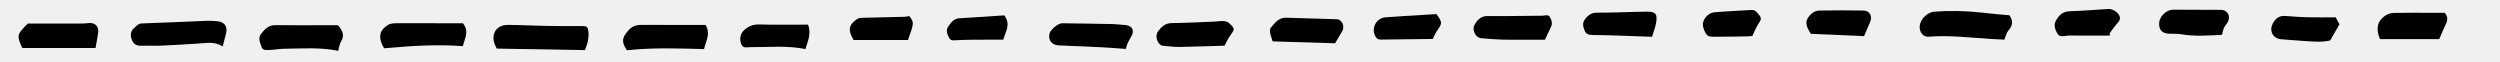
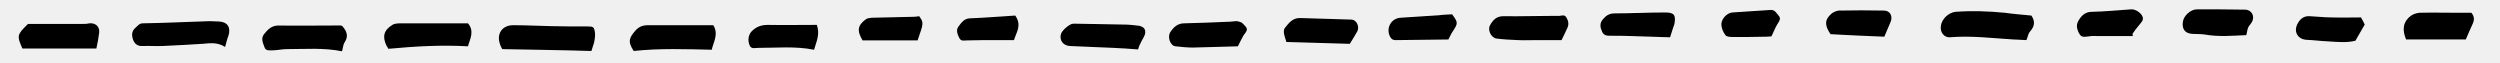
- <svg xmlns="http://www.w3.org/2000/svg" version="1.1" x="0px" y="0px" width="812.74px" height="20px" viewBox="0 0 812.74 20" enable-background="new 0 0 812.74 20" xml:space="preserve">
-   <g id="Layer_2">
- </g>
-   <g id="Layer_1">
-     <path fill="#FFFFFF" d="M161.48,15.8c9.65,0.17,19.2,0.33,28.67,0.5c0.37-1.06,0.79-1.94,0.95-2.87c0.19-1.08,0.34-2.22,0.17-3.28   c-0.26-1.61-0.59-1.67-2.3-1.66c-3.92,0.02-7.83,0-11.75-0.07c-4.07-0.07-8.15-0.31-12.22-0.31c-3.53,0-5.41,2.81-4.24,6.14   C160.93,14.69,161.17,15.11,161.48,15.8z" />
-     <path fill="#FFFFFF" d="M653.28,4.97c-2.95-0.28-5.81-0.51-8.66-0.83c-5.25-0.6-10.5-0.72-15.76-0.35   c-2.18,0.16-4.39,2.29-4.73,4.41c-0.33,2.07,0.98,3.9,2.82,3.75c6.87-0.56,13.68,0.33,20.51,0.74c1.48,0.09,2.96,0.15,4.15,0.21   c0.51-1.21,0.68-2.21,1.25-2.85C654.26,8.46,654.61,6.9,653.28,4.97z" />
-     <path fill="#FFFFFF" d="M72.4,15.1c0.39-1.5,0.67-2.65,1-3.77c0.8-2.71-0.35-4.35-3.16-4.47c-0.96-0.04-1.92-0.13-2.87-0.1   c-7.1,0.28-14.21,0.62-21.31,0.86c-1.16,0.04-1.64,0.81-2.35,1.4c-1.32,1.09-1.39,2.44-0.85,3.9c0.54,1.45,1.6,2.03,3.17,1.96   c2.07-0.09,4.15,0.06,6.22-0.03c4.3-0.19,8.6-0.42,12.89-0.74C67.52,13.94,69.89,13.51,72.4,15.1z" />
-     <path fill="#FFFFFF" d="M228.89,15.96c0.48-2.38,2.28-4.95,0.48-7.85c-2.15,0-4.22,0-6.29,0c-4.87,0-9.74,0.02-14.61-0.01   c-1.67-0.01-2.97,0.42-4.17,1.79c-2.11,2.41-2.34,3.62-0.49,6.47C212.11,15.43,220.44,15.74,228.89,15.96z" />
-     <path fill="#FFFFFF" d="M7.23,15.6c8.05,0,15.91,0,23.83,0c0.32-1.85,0.68-3.48,0.87-5.13c0.23-1.98-1.17-3.21-3.17-2.97   c-0.87,0.1-1.75,0.14-2.63,0.15c-5.74,0.01-11.48,0.01-17.1,0.01C5.45,11.23,5.39,11.52,7.23,15.6z" />
-     <path fill="#FFFFFF" d="M109.97,16.53c0.3-1.07,0.36-2.17,0.88-3c1.25-2.01,0.52-3.57-0.8-5.09c-0.1-0.11-0.26-0.17-0.41-0.25   c-0.86,0-1.72,0-2.59,0c-5.83,0-11.66,0.06-17.49-0.02c-2.24-0.03-3.49,1.3-4.68,2.81c-1.13,1.43-0.32,2.92,0.16,4.32   c0.4,1.18,1.59,0.97,2.48,0.95c1.58-0.03,3.16-0.38,4.74-0.39C98.15,15.79,104.06,15.32,109.97,16.53z" />
-     <path fill="#FFFFFF" d="M124.88,15.7c8.61-0.78,17.07-1.34,25.6-0.7c0.54-2.38,2.17-4.83,0-7.44c-2.3,0-4.61,0-6.92,0   c-4.78-0.01-9.57-0.05-14.35-0.01c-1.01,0.01-2.19,0.01-3,0.5c-2.75,1.68-3.25,3.75-1.88,6.67   C124.46,15.01,124.64,15.27,124.88,15.7z" />
-     <path fill="#FFFFFF" d="M366,15.91c0.2-0.62,0.35-1.32,0.63-1.95c0.32-0.72,0.75-1.4,1.14-2.09c1.19-2.08,0.28-3.63-2.19-3.76   c-1.2-0.06-2.39-0.26-3.58-0.29c-5.59-0.12-11.17-0.23-16.76-0.27c-1.29-0.01-3.69,2.07-4.04,3.3c-0.58,2.03,0.68,3.79,2.88,3.89   c4.7,0.23,9.4,0.39,14.1,0.62C360.72,15.49,363.27,15.71,366,15.91z" />
-     <path fill="#FFFFFF" d="M502.25,12.91c0.79-1.66,1.37-2.86,1.94-4.06c0.53-1.11,0.33-2.15-0.26-3.2c-0.61-1.05-1.48-0.62-2.33-0.55   c-0.71,0.06-1.44,0.02-2.16,0.02c-5.28,0.04-10.55,0.18-15.83,0.09c-2.25-0.04-3.35,1.31-4.26,2.9c-0.9,1.58,0.39,4.14,2.09,4.31   c2.28,0.22,4.58,0.37,6.87,0.46c1.92,0.08,3.84,0.03,5.76,0.03C496.86,12.91,499.65,12.91,502.25,12.91z" />
-     <path fill="#FFFFFF" d="M398.09,14.85c0.7-1.28,1.13-2.3,1.76-3.18c1.6-2.24,1.68-2.25-0.2-4.1c-0.44-0.43-1.2-0.67-1.84-0.72   c-0.94-0.08-1.91,0.12-2.86,0.16c-4.71,0.18-9.42,0.43-14.13,0.5c-2.15,0.03-3.38,1.33-4.42,2.8c-1.12,1.59,0.04,4.44,1.7,4.58   c1.82,0.15,3.64,0.39,5.46,0.37C388.44,15.19,393.31,14.99,398.09,14.85z" />
-     <path fill="#FFFFFF" d="M792.98,12.73c0.7-1.58,1.39-3.31,2.21-4.98c0.62-1.28,0.59-2.41-0.4-3.59c-1.41,0-2.84,0-4.27,0   c-4.13,0-8.27-0.06-12.4,0.04c-0.96,0.02-2.04,0.41-2.83,0.97c-2.48,1.75-2.96,4.25-1.55,7.56C780,12.73,786.35,12.73,792.98,12.73   z" />
-     <path fill="#FFFFFF" d="M537.08,11.96c0.49-1.65,1.05-3.06,1.3-4.52c0.5-2.88-0.14-3.68-3.01-3.65   c-5.42,0.06-10.84,0.33-16.26,0.33c-1.78,0-2.8,0.82-3.78,2.03c-0.99,1.24-0.73,2.49-0.18,3.81c0.54,1.27,1.54,1.42,2.73,1.42   c2.31,0.01,4.62,0.07,6.93,0.15C528.87,11.66,532.91,11.81,537.08,11.96z" />
-     <path fill="#FFFFFF" d="M413.73,13.46c6.94,0.21,13.77,0.41,20.31,0.61c0.87-1.47,1.64-2.72,2.36-4c0.86-1.52-0.16-3.76-1.8-3.82   c-5.5-0.2-11-0.31-16.49-0.49c-2.43-0.08-3.65,1.67-4.96,3.22c-0.3,0.36-0.35,1.08-0.26,1.59   C413.05,11.49,413.4,12.38,413.73,13.46z" />
-     <path fill="#FFFFFF" d="M722.37,11.33c0.28-1.03,0.37-1.74,0.67-2.37c0.3-0.64,0.85-1.15,1.2-1.77c1.07-1.93-0.06-3.98-2.19-4   c-5.18-0.03-10.36-0.05-15.54-0.06c-2.08-0.01-4.35,2.03-4.55,4.07c-0.24,2.38,0.86,3.66,3.25,3.76c1.27,0.05,2.57-0.06,3.81,0.16   C713.44,11.9,717.86,11.53,722.37,11.33z" />
-     <path fill="#FFFFFF" d="M606,11.75c0.77-1.81,1.38-3.23,1.99-4.64c0.79-1.83-0.16-3.66-2.12-3.69c-4.86-0.08-9.71-0.07-14.57,0.01   c-0.79,0.01-1.72,0.43-2.32,0.96c-2.22,1.94-2.27,3.67-0.28,6.61C594.45,11.25,600.3,11.5,606,11.75z" />
-     <path fill="#FFFFFF" d="M685.94,11.57c-0.04-0.23-0.07-0.47-0.11-0.7c0.72-0.98,1.4-2.01,2.19-2.93c0.63-0.74,1.39-1.39,1.11-2.47   c-0.34-1.35-2.26-2.63-3.7-2.54c-4.22,0.26-8.45,0.62-12.67,0.75c-2.29,0.07-3.52,1.49-4.44,3.14c-0.73,1.31-0.24,2.84,0.52,4.12   c0.73,1.22,1.89,0.83,3.02,0.7c1.03-0.12,2.07-0.05,3.11-0.05C678.63,11.57,682.28,11.57,685.94,11.57z" />
-     <path fill="#FFFFFF" d="M262.72,8c-5.36,0-10.62,0.1-15.88-0.05c-2.08-0.06-3.64,0.61-5.07,1.98c-1.12,1.08-1.42,2.77-0.79,4.4   c0.58,1.51,1.78,0.99,2.84,1c5.98,0.05,11.99-0.62,18.02,0.63C262.55,13.51,263.81,11.14,262.72,8z" />
-     <path fill="#FFFFFF" d="M759.31,5.63c-3.21,0-6.31,0.06-9.41-0.02c-2.39-0.06-4.77-0.29-7.15-0.42c-1.94-0.11-3.17,1.02-3.94,2.59   c-1.21,2.47,0.25,4.84,2.93,5.01c2.3,0.15,4.6,0.38,6.91,0.52c3.07,0.19,6.15,0.53,8.89-0.16c1.09-1.9,2.03-3.53,3.02-5.25   C760.21,7.26,759.83,6.57,759.31,5.63z" />
-     <path fill="#FFFFFF" d="M466.99,4.58c-1.51,0.09-2.85,0.16-4.2,0.25c-4.13,0.26-8.27,0.47-12.39,0.8   c-3.04,0.24-4.72,3.55-3.27,6.22c0.38,0.69,0.86,1.04,1.7,1.02c5.71-0.09,11.43-0.14,16.96-0.2c0.56-1.11,0.86-1.93,1.35-2.62   C468.93,7.53,468.95,7.31,466.99,4.58z" />
-     <path fill="#FFFFFF" d="M295.65,5.23c-0.67,0.09-1.22,0.22-1.77,0.23c-4.46,0.11-8.93,0.19-13.39,0.32   c-0.61,0.02-1.33,0.04-1.79,0.36c-2.81,1.92-3.12,3.65-1.21,6.87c5.81,0,11.76,0,17.7,0C297.2,7.37,297.2,7.37,295.65,5.23z" />
-     <path fill="#FFFFFF" d="M569.68,11.69c0.69-1.42,1.2-2.75,1.95-3.92c0.6-0.93,1.25-1.71,0.38-2.75c-0.7-0.84-1.27-1.88-2.62-1.79   c-4.05,0.25-8.12,0.41-12.16,0.76c-1.88,0.16-3.78,2.31-3.63,4.13c0.09,1.12,0.62,2.34,1.31,3.23c0.4,0.51,1.54,0.58,2.35,0.59   c3.66,0.01,7.31-0.07,10.97-0.13C568.78,11.81,569.33,11.72,569.68,11.69z" />
-     <path fill="#FFFFFF" d="M326.5,4.99c-4.74,0.31-9.67,0.68-14.59,0.93c-1.9,0.1-2.77,1.49-3.65,2.73c-0.8,1.12-0.35,2.43,0.29,3.62   c0.61,1.13,1.57,0.82,2.51,0.78c1.84-0.07,3.67-0.14,5.51-0.15c3.23-0.02,6.47-0.01,9.59-0.01C326.87,10.31,328.73,8.05,326.5,4.99   z" />
-     <path fill-rule="evenodd" clip-rule="evenodd" d="M161.48,15.8c-0.31-0.68-0.55-1.11-0.71-1.56c-1.17-3.33,0.71-6.15,4.24-6.14   c4.07,0,8.14,0.24,12.22,0.31c3.92,0.07,7.83,0.09,11.75,0.07c1.71-0.01,2.04,0.05,2.3,1.66c0.17,1.06,0.02,2.21-0.17,3.28   c-0.16,0.93-0.59,1.8-0.95,2.87C180.68,16.13,171.13,15.96,161.48,15.8z" />
-     <path fill-rule="evenodd" clip-rule="evenodd" d="M653.28,4.97c1.33,1.92,0.98,3.49-0.43,5.07c-0.57,0.64-0.74,1.64-1.25,2.85   c-1.19-0.06-2.67-0.12-4.15-0.21c-6.83-0.4-13.64-1.3-20.51-0.74c-1.84,0.15-3.15-1.68-2.82-3.75c0.34-2.12,2.55-4.25,4.73-4.41   c5.26-0.38,10.52-0.25,15.76,0.35C647.47,4.47,650.32,4.69,653.28,4.97z" />
-     <path fill-rule="evenodd" clip-rule="evenodd" d="M72.4,15.1c-2.5-1.59-4.88-1.16-7.27-0.99c-4.29,0.31-8.59,0.54-12.89,0.74   c-2.07,0.09-4.15-0.05-6.22,0.03c-1.57,0.07-2.63-0.52-3.17-1.96c-0.55-1.46-0.47-2.81,0.85-3.9c0.71-0.59,1.2-1.36,2.35-1.4   c7.1-0.24,14.21-0.58,21.31-0.86c0.96-0.04,1.92,0.05,2.87,0.1c2.81,0.12,3.96,1.76,3.16,4.47C73.06,12.45,72.79,13.6,72.4,15.1z" />
-     <path fill-rule="evenodd" clip-rule="evenodd" d="M228.89,15.96c-8.45-0.22-16.78-0.53-25.09,0.39c-1.86-2.85-1.62-4.06,0.49-6.47   c1.2-1.37,2.5-1.8,4.17-1.79c4.87,0.03,9.74,0.01,14.61,0.01c2.07,0,4.14,0,6.29,0C231.17,11,229.37,13.58,228.89,15.96z" />
-     <path fill-rule="evenodd" clip-rule="evenodd" d="M7.23,15.6c-1.84-4.08-1.78-4.37,1.8-7.94c5.62,0,11.36,0.01,17.1-0.01   c0.88,0,1.76-0.04,2.63-0.15c2-0.24,3.4,0.99,3.17,2.97c-0.19,1.65-0.55,3.27-0.87,5.13C23.14,15.6,15.28,15.6,7.23,15.6z" />
-     <path fill-rule="evenodd" clip-rule="evenodd" d="M109.97,16.53c-5.91-1.21-11.81-0.74-17.7-0.67c-1.58,0.02-3.16,0.36-4.74,0.39   c-0.9,0.02-2.08,0.23-2.48-0.95c-0.48-1.4-1.28-2.89-0.16-4.32c1.18-1.51,2.44-2.84,4.68-2.81c5.83,0.08,11.66,0.02,17.49,0.02   c0.87,0,1.73,0,2.59,0c0.14,0.09,0.31,0.14,0.41,0.25c1.32,1.53,2.05,3.08,0.8,5.09C110.33,14.36,110.27,15.46,109.97,16.53z" />
-     <path fill-rule="evenodd" clip-rule="evenodd" d="M124.88,15.7c-0.24-0.43-0.42-0.69-0.55-0.98c-1.37-2.92-0.87-5,1.88-6.67   c0.81-0.49,1.99-0.49,3-0.5c4.78-0.04,9.57,0,14.35,0.01c2.31,0,4.62,0,6.92,0c2.18,2.61,0.55,5.05,0,7.44   C141.95,14.36,133.49,14.92,124.88,15.7z" />
-     <path fill-rule="evenodd" clip-rule="evenodd" d="M366,15.91c-2.73-0.19-5.28-0.42-7.82-0.54c-4.7-0.23-9.4-0.39-14.1-0.62   c-2.19-0.11-3.45-1.86-2.88-3.89c0.35-1.22,2.75-3.31,4.04-3.3c5.59,0.05,11.17,0.16,16.76,0.27c1.19,0.03,2.39,0.22,3.58,0.29   c2.46,0.12,3.38,1.68,2.19,3.76c-0.39,0.69-0.82,1.37-1.14,2.09C366.35,14.59,366.2,15.28,366,15.91z" />
-     <path fill-rule="evenodd" clip-rule="evenodd" d="M502.25,12.91c-2.6,0-5.39,0-8.18,0c-1.92,0-3.84,0.05-5.76-0.03   c-2.29-0.09-4.59-0.23-6.87-0.46c-1.71-0.17-3-2.72-2.09-4.31c0.91-1.59,2.01-2.93,4.26-2.9c5.27,0.08,10.55-0.05,15.83-0.09   c0.72-0.01,1.44,0.03,2.16-0.02c0.85-0.07,1.73-0.5,2.33,0.55c0.6,1.04,0.79,2.08,0.26,3.2C503.62,10.05,503.05,11.25,502.25,12.91   z" />
-     <path fill-rule="evenodd" clip-rule="evenodd" d="M398.09,14.85c-4.79,0.14-9.65,0.34-14.52,0.41c-1.82,0.03-3.64-0.21-5.46-0.37   c-1.66-0.14-2.82-2.99-1.7-4.58c1.04-1.47,2.27-2.77,4.42-2.8c4.71-0.07,9.42-0.31,14.13-0.5c0.96-0.04,1.92-0.23,2.86-0.16   c0.63,0.05,1.4,0.29,1.84,0.72c1.88,1.85,1.81,1.86,0.2,4.1C399.22,12.55,398.79,13.57,398.09,14.85z" />
-     <path fill-rule="evenodd" clip-rule="evenodd" d="M792.98,12.73c-6.64,0-12.99,0-19.25,0c-1.41-3.31-0.92-5.8,1.55-7.56   c0.79-0.56,1.87-0.94,2.83-0.97c4.13-0.1,8.27-0.04,12.4-0.04c1.43,0,2.86,0,4.27,0c0.99,1.17,1.02,2.3,0.4,3.59   C794.38,9.42,793.68,11.15,792.98,12.73z" />
-     <path fill-rule="evenodd" clip-rule="evenodd" d="M537.08,11.96c-4.17-0.15-8.22-0.3-12.26-0.43c-2.31-0.07-4.62-0.14-6.93-0.15   c-1.19,0-2.19-0.15-2.73-1.42c-0.56-1.32-0.81-2.57,0.18-3.81c0.97-1.21,2-2.04,3.78-2.03c5.42,0.01,10.84-0.27,16.26-0.33   c2.87-0.03,3.51,0.77,3.01,3.65C538.13,8.91,537.57,10.31,537.08,11.96z" />
-     <path fill-rule="evenodd" clip-rule="evenodd" d="M413.73,13.46c-0.33-1.08-0.68-1.97-0.84-2.89c-0.09-0.51-0.04-1.23,0.26-1.59   c1.32-1.55,2.54-3.3,4.96-3.22c5.5,0.18,11,0.29,16.49,0.49c1.64,0.06,2.65,2.3,1.8,3.82c-0.72,1.28-1.49,2.53-2.36,4   C427.49,13.87,420.66,13.67,413.73,13.46z" />
-     <path fill-rule="evenodd" clip-rule="evenodd" d="M722.37,11.33c-4.5,0.21-8.92,0.58-13.36-0.2c-1.24-0.22-2.54-0.11-3.81-0.16   c-2.39-0.1-3.49-1.38-3.25-3.76c0.21-2.04,2.48-4.07,4.55-4.07c5.18,0.01,10.36,0.03,15.54,0.06c2.13,0.01,3.26,2.07,2.19,4   c-0.35,0.62-0.9,1.13-1.2,1.77C722.74,9.58,722.65,10.3,722.37,11.33z" />
-     <path fill-rule="evenodd" clip-rule="evenodd" d="M606,11.75c-5.7-0.25-11.55-0.5-17.3-0.75c-1.99-2.95-1.94-4.67,0.28-6.61   c0.61-0.53,1.54-0.94,2.32-0.96c4.86-0.08,9.71-0.1,14.57-0.01c1.96,0.03,2.91,1.86,2.12,3.69C607.38,8.52,606.77,9.94,606,11.75z" />
-     <path fill-rule="evenodd" clip-rule="evenodd" d="M685.94,11.57c-3.66,0-7.31,0-10.97,0c-1.04,0-2.09-0.07-3.11,0.05   c-1.12,0.13-2.29,0.52-3.02-0.7c-0.76-1.28-1.25-2.81-0.52-4.12c0.92-1.65,2.16-3.07,4.44-3.14c4.23-0.13,8.45-0.49,12.67-0.75   c1.44-0.09,3.35,1.19,3.7,2.54c0.28,1.08-0.48,1.74-1.11,2.47c-0.79,0.92-1.46,1.95-2.19,2.93   C685.87,11.11,685.9,11.34,685.94,11.57z" />
-     <path fill-rule="evenodd" clip-rule="evenodd" d="M262.72,8c1.09,3.14-0.17,5.51-0.88,7.96c-6.03-1.25-12.03-0.58-18.02-0.63   c-1.06-0.01-2.26,0.51-2.84-1c-0.63-1.63-0.33-3.32,0.79-4.4c1.43-1.38,2.99-2.04,5.07-1.98C252.1,8.1,257.37,8,262.72,8z" />
-     <path fill-rule="evenodd" clip-rule="evenodd" d="M759.31,5.63c0.52,0.94,0.9,1.63,1.25,2.26c-0.99,1.72-1.93,3.35-3.02,5.25   c-2.74,0.69-5.82,0.35-8.89,0.16c-2.3-0.14-4.6-0.37-6.91-0.52c-2.67-0.17-4.13-2.54-2.93-5.01c0.77-1.57,2-2.69,3.94-2.59   c2.38,0.13,4.77,0.37,7.15,0.42C753,5.69,756.1,5.63,759.31,5.63z" />
-     <path fill-rule="evenodd" clip-rule="evenodd" d="M466.99,4.58c1.96,2.73,1.94,2.95,0.16,5.47c-0.49,0.69-0.79,1.51-1.35,2.62   c-5.54,0.06-11.25,0.11-16.96,0.2c-0.84,0.01-1.32-0.33-1.7-1.02c-1.46-2.66,0.23-5.98,3.27-6.22c4.13-0.33,8.26-0.54,12.39-0.8   C464.14,4.74,465.48,4.67,466.99,4.58z" />
-     <path fill-rule="evenodd" clip-rule="evenodd" d="M295.65,5.23c1.54,2.13,1.54,2.13-0.46,7.78c-5.94,0-11.89,0-17.7,0   c-1.92-3.22-1.6-4.95,1.21-6.87c0.47-0.32,1.19-0.34,1.79-0.36c4.46-0.12,8.93-0.2,13.39-0.32C294.43,5.45,294.98,5.32,295.65,5.23   z" />
-     <path fill-rule="evenodd" clip-rule="evenodd" d="M569.68,11.69c-0.35,0.03-0.9,0.12-1.45,0.13c-3.66,0.06-7.31,0.14-10.97,0.13   c-0.81,0-1.95-0.08-2.35-0.59c-0.7-0.88-1.22-2.11-1.31-3.23c-0.15-1.83,1.74-3.97,3.63-4.13c4.04-0.35,8.11-0.51,12.16-0.76   c1.36-0.09,1.93,0.95,2.62,1.79c0.87,1.04,0.22,1.83-0.38,2.75C570.88,8.93,570.38,10.26,569.68,11.69z" />
-     <path fill-rule="evenodd" clip-rule="evenodd" d="M326.5,4.99c2.22,3.06,0.37,5.32-0.35,7.91c-3.12,0-6.35-0.02-9.59,0.01   c-1.84,0.01-3.67,0.08-5.51,0.15c-0.94,0.04-1.9,0.35-2.51-0.78c-0.64-1.19-1.09-2.51-0.29-3.62c0.88-1.23,1.75-2.63,3.65-2.73   C316.84,5.67,321.76,5.3,326.5,4.99z" />
+ <svg xmlns="http://www.w3.org/2000/svg" version="1.1" id="Layer_1" x="0" y="0" viewBox="0 0 804 20" xml:space="preserve">
+   <style>.st0{fill:#fff}</style>
+   <g id="Layer_1_1_">
+     <path class="st0" d="M161.5 15.8c9.6.2 19.2.3 28.7.5.4-1.1.8-1.9.9-2.9.2-1.1.3-2.2.2-3.3-.3-1.6-.6-1.7-2.3-1.7-3.9 0-7.8 0-11.8-.1-4.1-.1-8.1-.3-12.2-.3-3.5 0-5.4 2.8-4.2 6.1.1.6.4 1 .7 1.7zM653.3 5c-3-.3-5.8-.5-8.7-.8-5.2-.6-10.5-.7-15.8-.3-2.2.2-4.4 2.3-4.7 4.4-.3 2.1 1 3.9 2.8 3.8 6.9-.6 13.7.3 20.5.7 1.5.1 3 .1 4.2.2.5-1.2.7-2.2 1.2-2.9 1.5-1.6 1.8-3.2.5-5.1zM72.4 15.1c.4-1.5.7-2.6 1-3.8.8-2.7-.3-4.3-3.2-4.5-1 0-1.9-.1-2.9-.1-7 .3-14.1.7-21.2.9-1.2 0-1.6.8-2.3 1.4-1.3 1.1-1.4 2.4-.8 3.9.5 1.4 1.6 2 3.2 2 2.1-.1 4.2.1 6.2 0 4.3-.2 8.6-.4 12.9-.7 2.2-.3 4.6-.7 7.1.9zM228.9 16c.5-2.4 2.3-4.9.5-7.8h-20.9c-1.7 0-3 .4-4.2 1.8-2.1 2.4-2.3 3.6-.5 6.5 8.3-1.1 16.6-.8 25.1-.5zM7.2 15.6H31c.3-1.9.7-3.5.9-5.1.2-2-1.2-3.2-3.2-3-.9.1-1.8.1-2.6.2H9c-3.6 3.5-3.6 3.8-1.8 7.9zM110 16.5c.3-1.1.4-2.2.9-3 1.2-2 .5-3.6-.8-5.1-.1-.1-.3-.2-.4-.2h-2.6c-5.8 0-11.7.1-17.5 0-2.2 0-3.5 1.3-4.7 2.8-1.1 1.4-.3 2.9.2 4.3.4 1.2 1.6 1 2.5 1 1.6 0 3.2-.4 4.7-.4 5.9-.1 11.8-.6 17.7.6zM124.9 15.7c8.6-.8 17.1-1.3 25.6-.7.5-2.4 2.2-4.8 0-7.4h-6.9c-4.8 0-9.6-.1-14.4 0-1 0-2.2 0-3 .5-2.8 1.7-3.2 3.8-1.9 6.7.2.2.3.5.6.9zM366 15.9c.2-.6.4-1.3.6-1.9.3-.7.8-1.4 1.1-2.1 1.2-2.1.3-3.6-2.2-3.8-1.2-.1-2.4-.3-3.6-.3l-16.8-.3c-1.3 0-3.7 2.1-4 3.3-.6 2 .7 3.8 2.9 3.9l14.1.6c2.6.2 5.2.4 7.9.6zM502.2 12.9c.8-1.7 1.4-2.9 1.9-4.1.5-1.1.3-2.2-.3-3.2-.6-1.1-1.5-.6-2.3-.6-.7.1-1.4 0-2.2 0-5.3 0-10.5.2-15.8.1-2.2 0-3.4 1.3-4.3 2.9-.9 1.6.4 4.1 2.1 4.3 2.3.2 4.6.4 6.9.5 1.9.1 3.8 0 5.8 0 2.9.1 5.6.1 8.2.1zM398.1 14.9c.7-1.3 1.1-2.3 1.8-3.2 1.6-2.2 1.7-2.2-.2-4.1-.4-.4-1.2-.7-1.8-.7-1-.1-2 .1-2.9.1-4.7.2-9.4.4-14.1.5-2.1 0-3.4 1.3-4.4 2.8-1.1 1.6 0 4.4 1.7 4.6 1.8.1 3.6.4 5.5.4 4.7-.1 9.6-.3 14.4-.4zM793 12.7c.7-1.6 1.4-3.3 2.2-5 .6-1.3.6-2.4-.4-3.6h-4.3c-4.1 0-8.3-.1-12.4 0-1 0-2 .4-2.8 1-2.5 1.8-3 4.2-1.5 7.6H793zM537.1 12c.5-1.6 1-3.1 1.3-4.5.5-2.9-.1-3.7-3-3.7-5.4.1-10.8.3-16.3.3-1.8 0-2.8.8-3.8 2s-.7 2.5-.2 3.8c.5 1.3 1.5 1.4 2.7 1.4 2.3 0 4.6.1 6.9.1 4.2.3 8.2.4 12.4.6zM413.7 13.5c6.9.2 13.8.4 20.3.6.9-1.5 1.6-2.7 2.4-4 .9-1.5-.2-3.8-1.8-3.8-5.5-.2-11-.3-16.5-.5-2.4-.1-3.6 1.7-5 3.2-.3.4-.4 1.1-.3 1.6.2.9.6 1.8.9 2.9zM722.4 11.3c.3-1 .4-1.7.7-2.4.3-.6.8-1.2 1.2-1.8 1.1-1.9-.1-4-2.2-4-5.2 0-10.4 0-15.5-.1-2.1 0-4.3 2-4.5 4.1-.2 2.4.9 3.7 3.2 3.8 1.3.1 2.6-.1 3.8.2 4.3.8 8.8.4 13.3.2zM606 11.8c.8-1.8 1.4-3.2 2-4.6.8-1.8-.2-3.7-2.1-3.7-4.9-.1-9.7-.1-14.6 0-.8 0-1.7.4-2.3 1-2.2 1.9-2.3 3.7-.3 6.6 5.8.1 11.6.4 17.3.7zM685.9 11.6c0-.2-.1-.5-.1-.7.7-1 1.4-2 2.2-2.9.6-.7 1.4-1.4 1.1-2.5-.3-1.3-2.3-2.6-3.7-2.5-4.2.3-8.5.6-12.7.8-2.3.1-3.5 1.5-4.4 3.1-.7 1.3-.2 2.8.5 4.1.7 1.2 1.9.8 3 .7 1-.1 2.1-.1 3.1-.1h11zM262.7 8c-5.4 0-10.6.1-15.9-.1-2.1-.1-3.6.6-5.1 2-1.1 1.1-1.4 2.8-.8 4.4.6 1.5 1.8 1 2.8 1 6 .1 12-.6 18 .6.8-2.4 2.1-4.8 1-7.9zM759.3 5.6c-3.2 0-6.3.1-9.4 0-2.4-.1-4.8-.3-7.2-.4-1.9-.1-3.2 1-3.9 2.6-1.2 2.5.2 4.8 2.9 5 2.3.1 4.6.4 6.9.5 3.1.2 6.2.5 8.9-.2 1.1-1.9 2-3.5 3-5.2-.3-.6-.7-1.3-1.2-2.3zM467 4.6c-1.5.1-2.9.2-4.2.2-4.1.3-8.3.5-12.4.8-3 .2-4.7 3.6-3.3 6.2.4.7.9 1 1.7 1 5.7-.1 11.4-.1 17-.2.6-1.1.9-1.9 1.4-2.6 1.7-2.5 1.8-2.7-.2-5.4zM295.6 5.2c-.7.1-1.2.2-1.8.2l-13.4.3c-.6 0-1.3 0-1.8.4-2.8 1.9-3.1 3.7-1.2 6.9h17.7c2.1-5.6 2.1-5.6.5-7.8zM569.7 11.7c.7-1.4 1.2-2.8 2-3.9.6-.9 1.2-1.7.4-2.8-.7-.8-1.3-1.9-2.6-1.8-4 .2-8.1.4-12.2.8-1.9.2-3.8 2.3-3.6 4.1.1 1.1.6 2.3 1.3 3.2.4.5 1.5.6 2.3.6 3.7 0 7.3-.1 11-.1.5 0 1-.1 1.4-.1zM326.5 5c-4.7.3-9.7.7-14.6.9-1.9.1-2.8 1.5-3.6 2.7-.8 1.1-.4 2.4.3 3.6.6 1.1 1.6.8 2.5.8 1.8-.1 3.7-.1 5.5-.1h9.6c.7-2.6 2.5-4.8.3-7.9z" />
+     <path d="M161.5 15.8c-.3-.7-.6-1.1-.7-1.6-1.2-3.3.7-6.1 4.2-6.1 4.1 0 8.1.2 12.2.3 3.9.1 7.8.1 11.8.1 1.7 0 2 .1 2.3 1.7.2 1.1 0 2.2-.2 3.3-.2.9-.6 1.8-.9 2.9-9.5-.3-19.1-.4-28.7-.6zM653.3 5c1.3 1.9 1 3.5-.4 5.1-.6.6-.7 1.6-1.2 2.8-1.2-.1-2.7-.1-4.2-.2-6.8-.4-13.6-1.3-20.5-.7-1.8.1-3.2-1.7-2.8-3.8.3-2.1 2.5-4.2 4.7-4.4 5.3-.4 10.5-.2 15.8.3 2.8.4 5.6.6 8.6.9zM72.4 15.1c-2.5-1.6-4.9-1.2-7.3-1-4.3.3-8.6.5-12.9.7-2.1.1-4.2-.1-6.2 0-1.6.1-2.6-.5-3.2-2-.5-1.5-.5-2.8.8-3.9.7-.6 1.2-1.4 2.3-1.4 7.3-.1 14.4-.5 21.5-.7 1 0 1.9.1 2.9.1 2.8.1 4 1.8 3.2 4.5-.4 1-.7 2.2-1.1 3.7zM228.9 16c-8.4-.2-16.8-.5-25.1.4-1.9-2.9-1.6-4.1.5-6.5 1.2-1.4 2.5-1.8 4.2-1.8h20.9c1.8 2.9 0 5.5-.5 7.9zM7.2 15.6C5.4 11.5 5.4 11.2 9 7.7h17.1c.9 0 1.8 0 2.6-.2 2-.2 3.4 1 3.2 3-.2 1.6-.5 3.3-.9 5.1H7.2zM110 16.5c-5.9-1.2-11.8-.7-17.7-.7-1.6 0-3.2.4-4.7.4-.9 0-2.1.2-2.5-.9-.5-1.4-1.3-2.9-.2-4.3 1.2-1.5 2.4-2.8 4.7-2.8 5.8.1 11.7 0 17.5 0h2.6c.1.1.3.1.4.2 1.3 1.5 2.1 3.1.8 5.1-.6.9-.6 2-.9 3zM124.9 15.7c-.2-.4-.4-.7-.6-1-1.4-2.9-.9-5 1.9-6.7.8-.5 2-.5 3-.5h21.3c2.2 2.6.6 5.1 0 7.4-8.6-.5-17 0-25.6.8zM366 15.9c-2.7-.2-5.3-.4-7.8-.5l-14.1-.6c-2.2-.1-3.5-1.9-2.9-3.9.4-1.2 2.8-3.3 4-3.3l16.8.3c1.2 0 2.4.2 3.6.3 2.5.1 3.4 1.7 2.2 3.8-.4.7-.8 1.4-1.1 2.1-.3.5-.5 1.2-.7 1.8zM502.2 12.9H494c-1.9 0-3.8.1-5.8 0-2.3-.1-4.6-.2-6.9-.5-1.7-.2-3-2.7-2.1-4.3s2-2.9 4.3-2.9c5.3.1 10.5-.1 15.8-.1h2.2c.9-.1 1.7-.5 2.3.6.6 1 .8 2.1.3 3.2-.5 1.2-1.1 2.3-1.9 4zM398.1 14.9c-4.8.1-9.6.3-14.5.4-1.8 0-3.6-.2-5.5-.4-1.7-.1-2.8-3-1.7-4.6 1-1.5 2.3-2.8 4.4-2.8 4.7-.1 9.4-.3 14.1-.5 1 0 1.9-.2 2.9-.2.6.1 1.4.3 1.8.7 1.9 1.9 1.8 1.9.2 4.1-.6 1-1 2-1.7 3.3zM793 12.7h-19.2c-1.4-3.3-.9-5.8 1.5-7.6.8-.6 1.9-.9 2.8-1 4.1-.1 8.3 0 12.4 0h4.3c1 1.2 1 2.3.4 3.6-.8 1.7-1.5 3.4-2.2 5zM537.1 12c-4.2-.1-8.2-.3-12.3-.4-2.3-.1-4.6-.1-6.9-.1-1.2 0-2.2-.1-2.7-1.4-.6-1.3-.8-2.6.2-3.8 1-1.2 2-2 3.8-2 5.4 0 10.8-.3 16.3-.3 2.9 0 3.5.8 3 3.7-.4 1.2-.9 2.6-1.4 4.3zM413.7 13.5c-.3-1.1-.7-2-.8-2.9-.1-.5 0-1.2.3-1.6 1.3-1.6 2.5-3.3 5-3.2 5.5.2 11 .3 16.5.5 1.6.1 2.6 2.3 1.8 3.8-.7 1.3-1.5 2.5-2.4 4-6.6-.2-13.4-.4-20.4-.6zM722.4 11.3c-4.5.2-8.9.6-13.4-.2-1.2-.2-2.5-.1-3.8-.2-2.4-.1-3.5-1.4-3.2-3.8.2-2 2.5-4.1 4.5-4.1 5.2 0 10.4 0 15.5.1 2.1 0 3.3 2.1 2.2 4-.3.6-.9 1.1-1.2 1.8-.3.7-.3 1.4-.6 2.4zM606 11.8c-5.7-.2-11.5-.5-17.3-.8-2-2.9-1.9-4.7.3-6.6.6-.5 1.5-.9 2.3-1 4.9-.1 9.7-.1 14.6 0 2 0 2.9 1.9 2.1 3.7-.6 1.4-1.2 2.8-2 4.7zM685.9 11.6h-11c-1 0-2.1-.1-3.1.1-1.1.1-2.3.5-3-.7-.8-1.3-1.2-2.8-.5-4.1.9-1.7 2.2-3.1 4.4-3.1 4.2-.1 8.5-.5 12.7-.8 1.4-.1 3.3 1.2 3.7 2.5.3 1.1-.5 1.7-1.1 2.5-.8.9-1.5 1.9-2.2 2.9.1.2.1.4.1.7zM262.7 8c1.1 3.1-.2 5.5-.9 8-6-1.2-12-.6-18-.6-1.1 0-2.3.5-2.8-1-.6-1.6-.3-3.3.8-4.4 1.4-1.4 3-2 5.1-2 5.2.1 10.5 0 15.8 0zM759.3 5.6c.5.9.9 1.6 1.2 2.3-1 1.7-1.9 3.3-3 5.2-2.7.7-5.8.4-8.9.2-2.3-.1-4.6-.4-6.9-.5-2.7-.2-4.1-2.5-2.9-5 .8-1.6 2-2.7 3.9-2.6 2.4.1 4.8.4 7.2.4 3.1.1 6.2 0 9.4 0zM467 4.6c2 2.7 1.9 2.9.2 5.5-.5.7-.8 1.5-1.4 2.6-5.5.1-11.2.1-17 .2-.8 0-1.3-.3-1.7-1-1.5-2.7.2-6 3.3-6.2 4.1-.3 8.3-.5 12.4-.8 1.3-.2 2.7-.2 4.2-.3zM295.6 5.2c1.5 2.1 1.5 2.1-.5 7.8h-17.7c-1.9-3.2-1.6-4.9 1.2-6.9.5-.3 1.2-.3 1.8-.4l13.4-.3c.6 0 1.2-.1 1.8-.2zM569.7 11.7c-.3 0-.9.1-1.5.1-3.7.1-7.3.1-11 .1-.8 0-2-.1-2.3-.6-.7-.9-1.2-2.1-1.3-3.2-.2-1.8 1.7-4 3.6-4.1 4-.3 8.1-.5 12.2-.8 1.4-.1 1.9 1 2.6 1.8.9 1 .2 1.8-.4 2.8-.7 1.1-1.2 2.5-1.9 3.9zM326.5 5c2.2 3.1.4 5.3-.4 7.9h-9.6c-1.8 0-3.7.1-5.5.1-.9 0-1.9.4-2.5-.8-.6-1.2-1.1-2.5-.3-3.6.9-1.2 1.8-2.6 3.6-2.7 5-.2 10-.6 14.7-.9z" />
  </g>
</svg>
